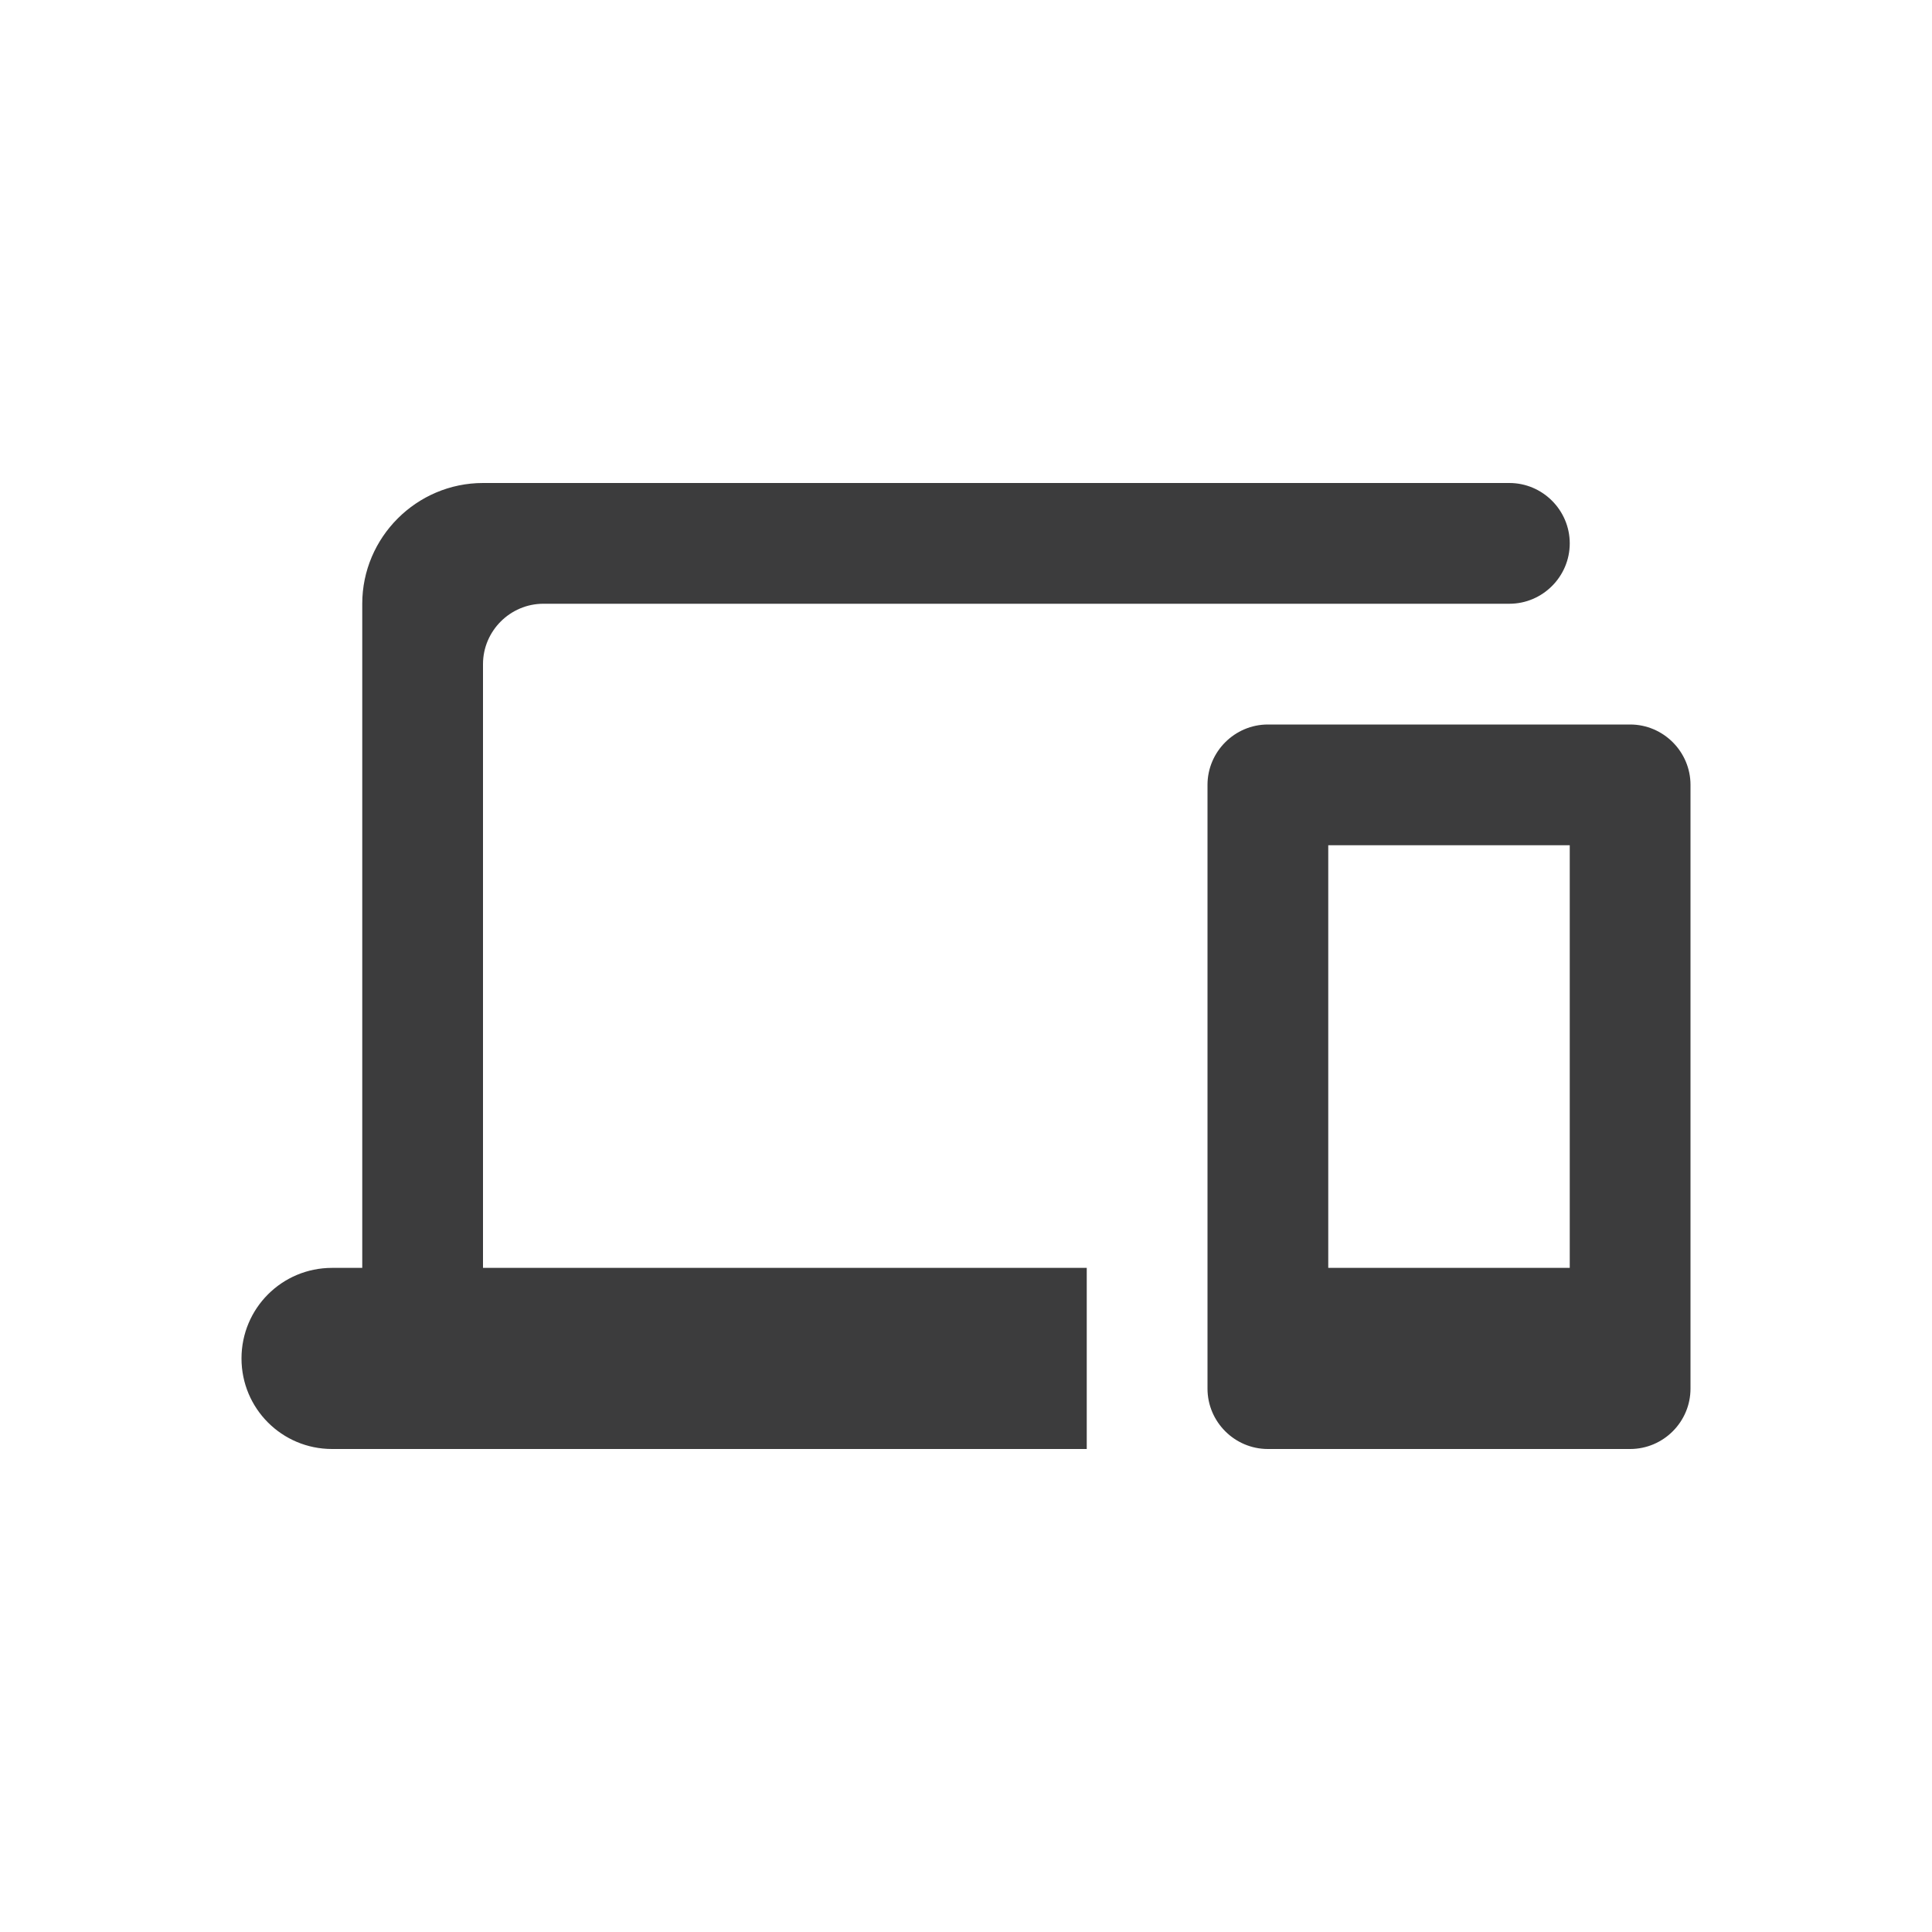
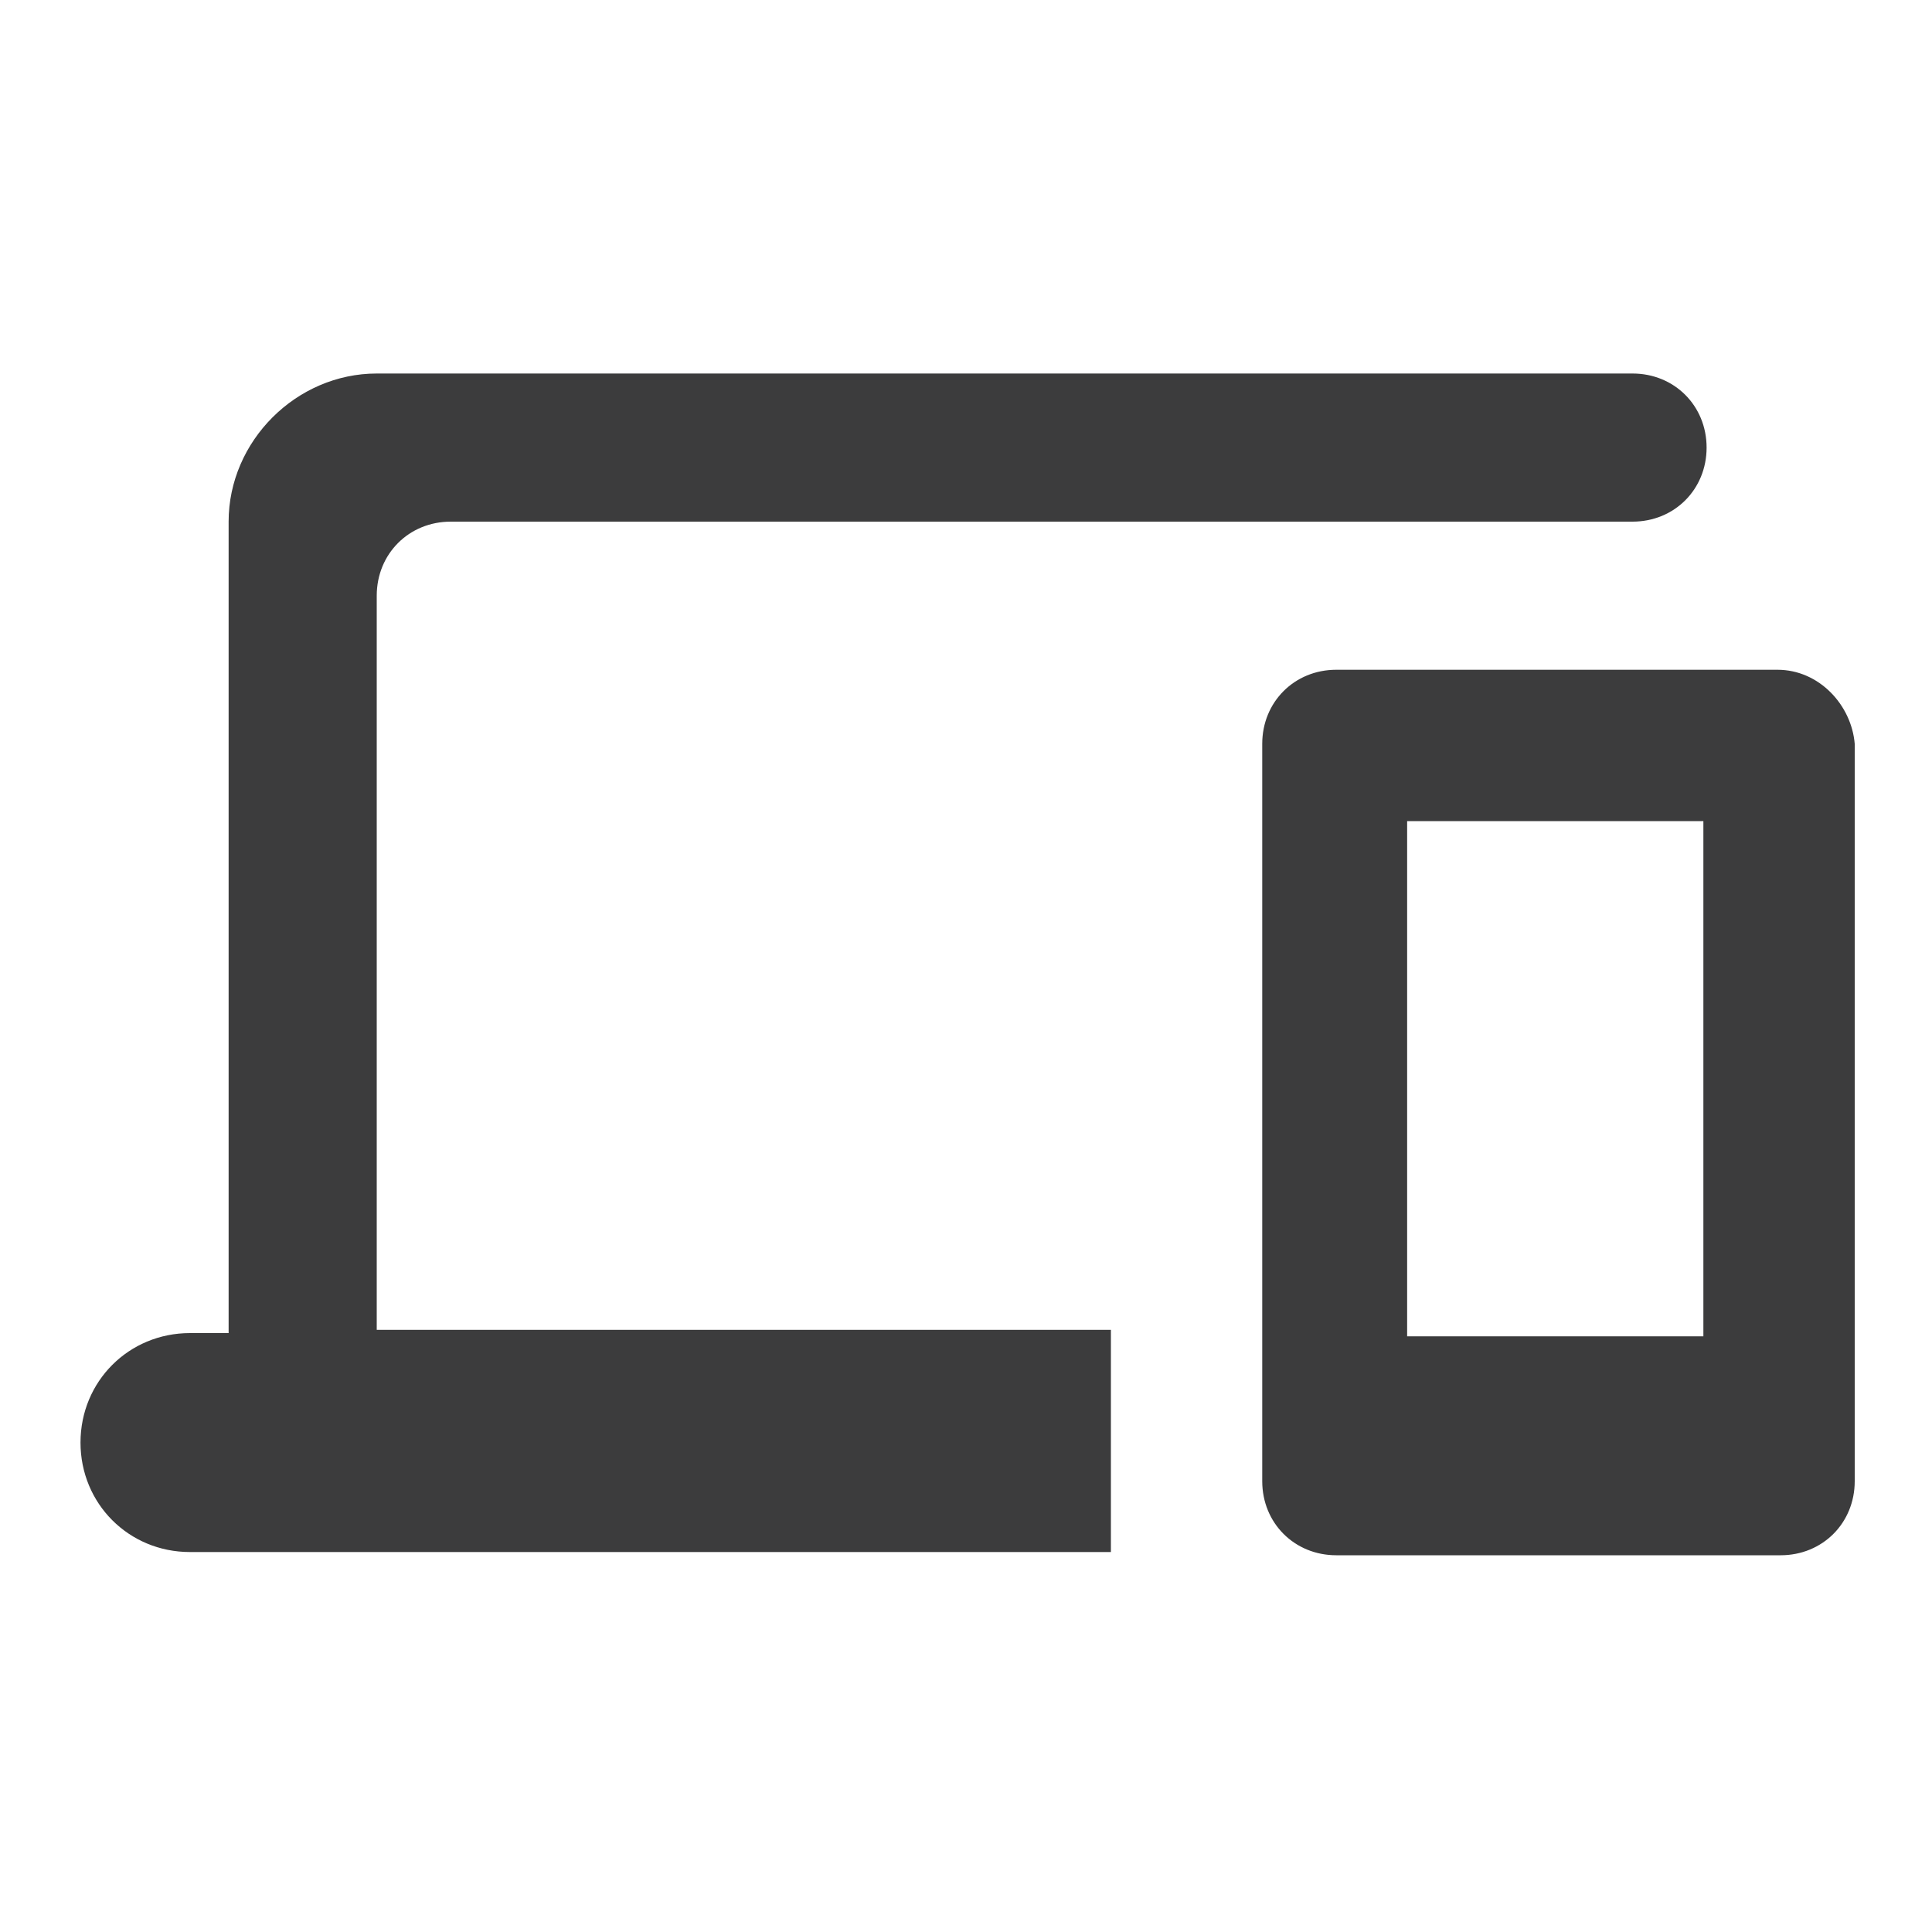
- <svg xmlns="http://www.w3.org/2000/svg" width="24" height="24" viewBox="0 0 24 24" fill="none">
-   <path d="M6 8.25C6 7.838 6.338 7.5 6.75 7.5H18.75C19.163 7.5 19.5 7.162 19.5 6.75C19.5 6.338 19.163 6 18.75 6H6C5.175 6 4.5 6.675 4.5 7.5V15.75H4.125C3.502 15.75 3 16.253 3 16.875C3 17.497 3.502 18 4.125 18H13.5V15.75H6V8.25ZM20.25 9H15.75C15.338 9 15 9.338 15 9.75V17.25C15 17.663 15.338 18 15.75 18H20.25C20.663 18 21 17.663 21 17.25V9.75C21 9.338 20.663 9 20.25 9ZM19.5 15.75H16.5V10.5H19.5V15.75Z" fill="#0C0C0D" fill-opacity="0.8" />
+ <svg xmlns="http://www.w3.org/2000/svg" viewBox="0 0 60 60">
+   <path d="M11.7 18.5c0-1.3 1-2.3 2.3-2.3h36.7c1.3 0 2.3-1 2.3-2.3s-1-2.3-2.3-2.3h-39c-2.5 0-4.6 2.1-4.6 4.6v25.2H5.9c-1.9 0-3.4 1.5-3.4 3.4s1.5 3.4 3.4 3.4h28.6v-6.9H11.7V18.5zm43.5 2.3H41.5c-1.3 0-2.3 1-2.3 2.3V46c0 1.3 1 2.3 2.3 2.3h13.8c1.3 0 2.3-1 2.3-2.3V23.1c-.1-1.2-1.1-2.3-2.4-2.3zm-2.3 20.7h-9.2v-16h9.2v16z" fill="#0c0c0d" fill-opacity=".8" />
</svg>
